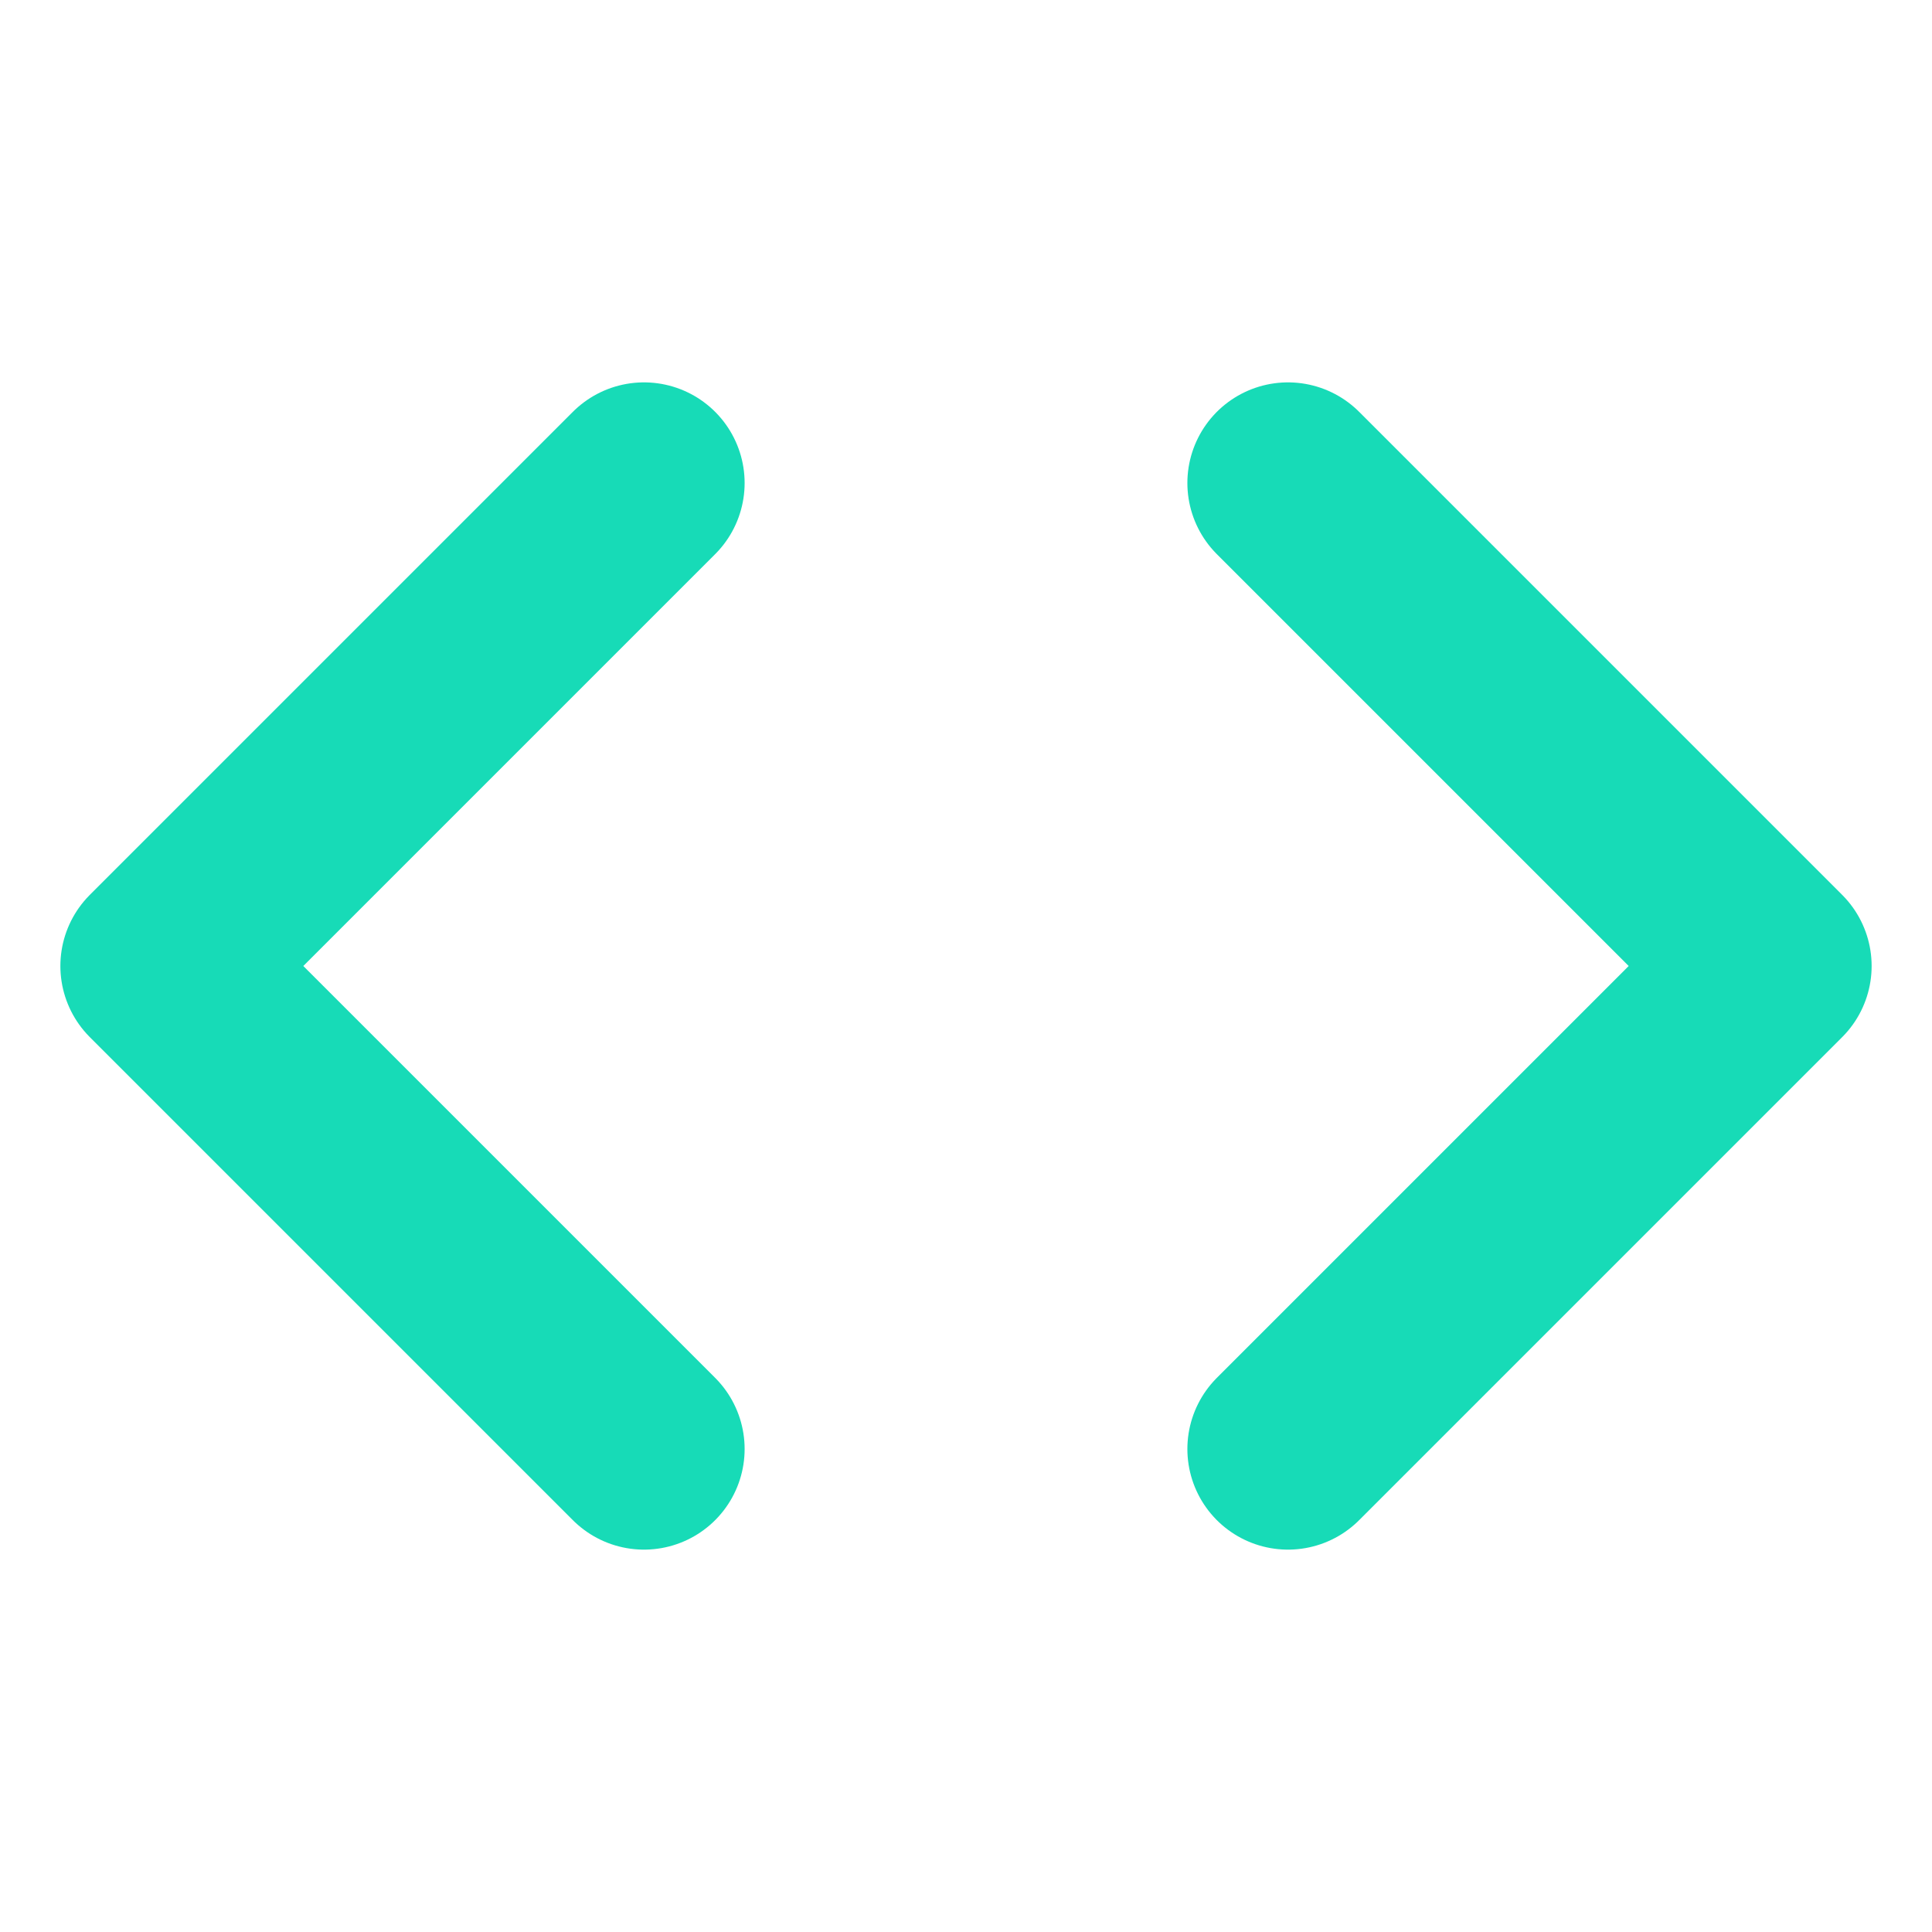
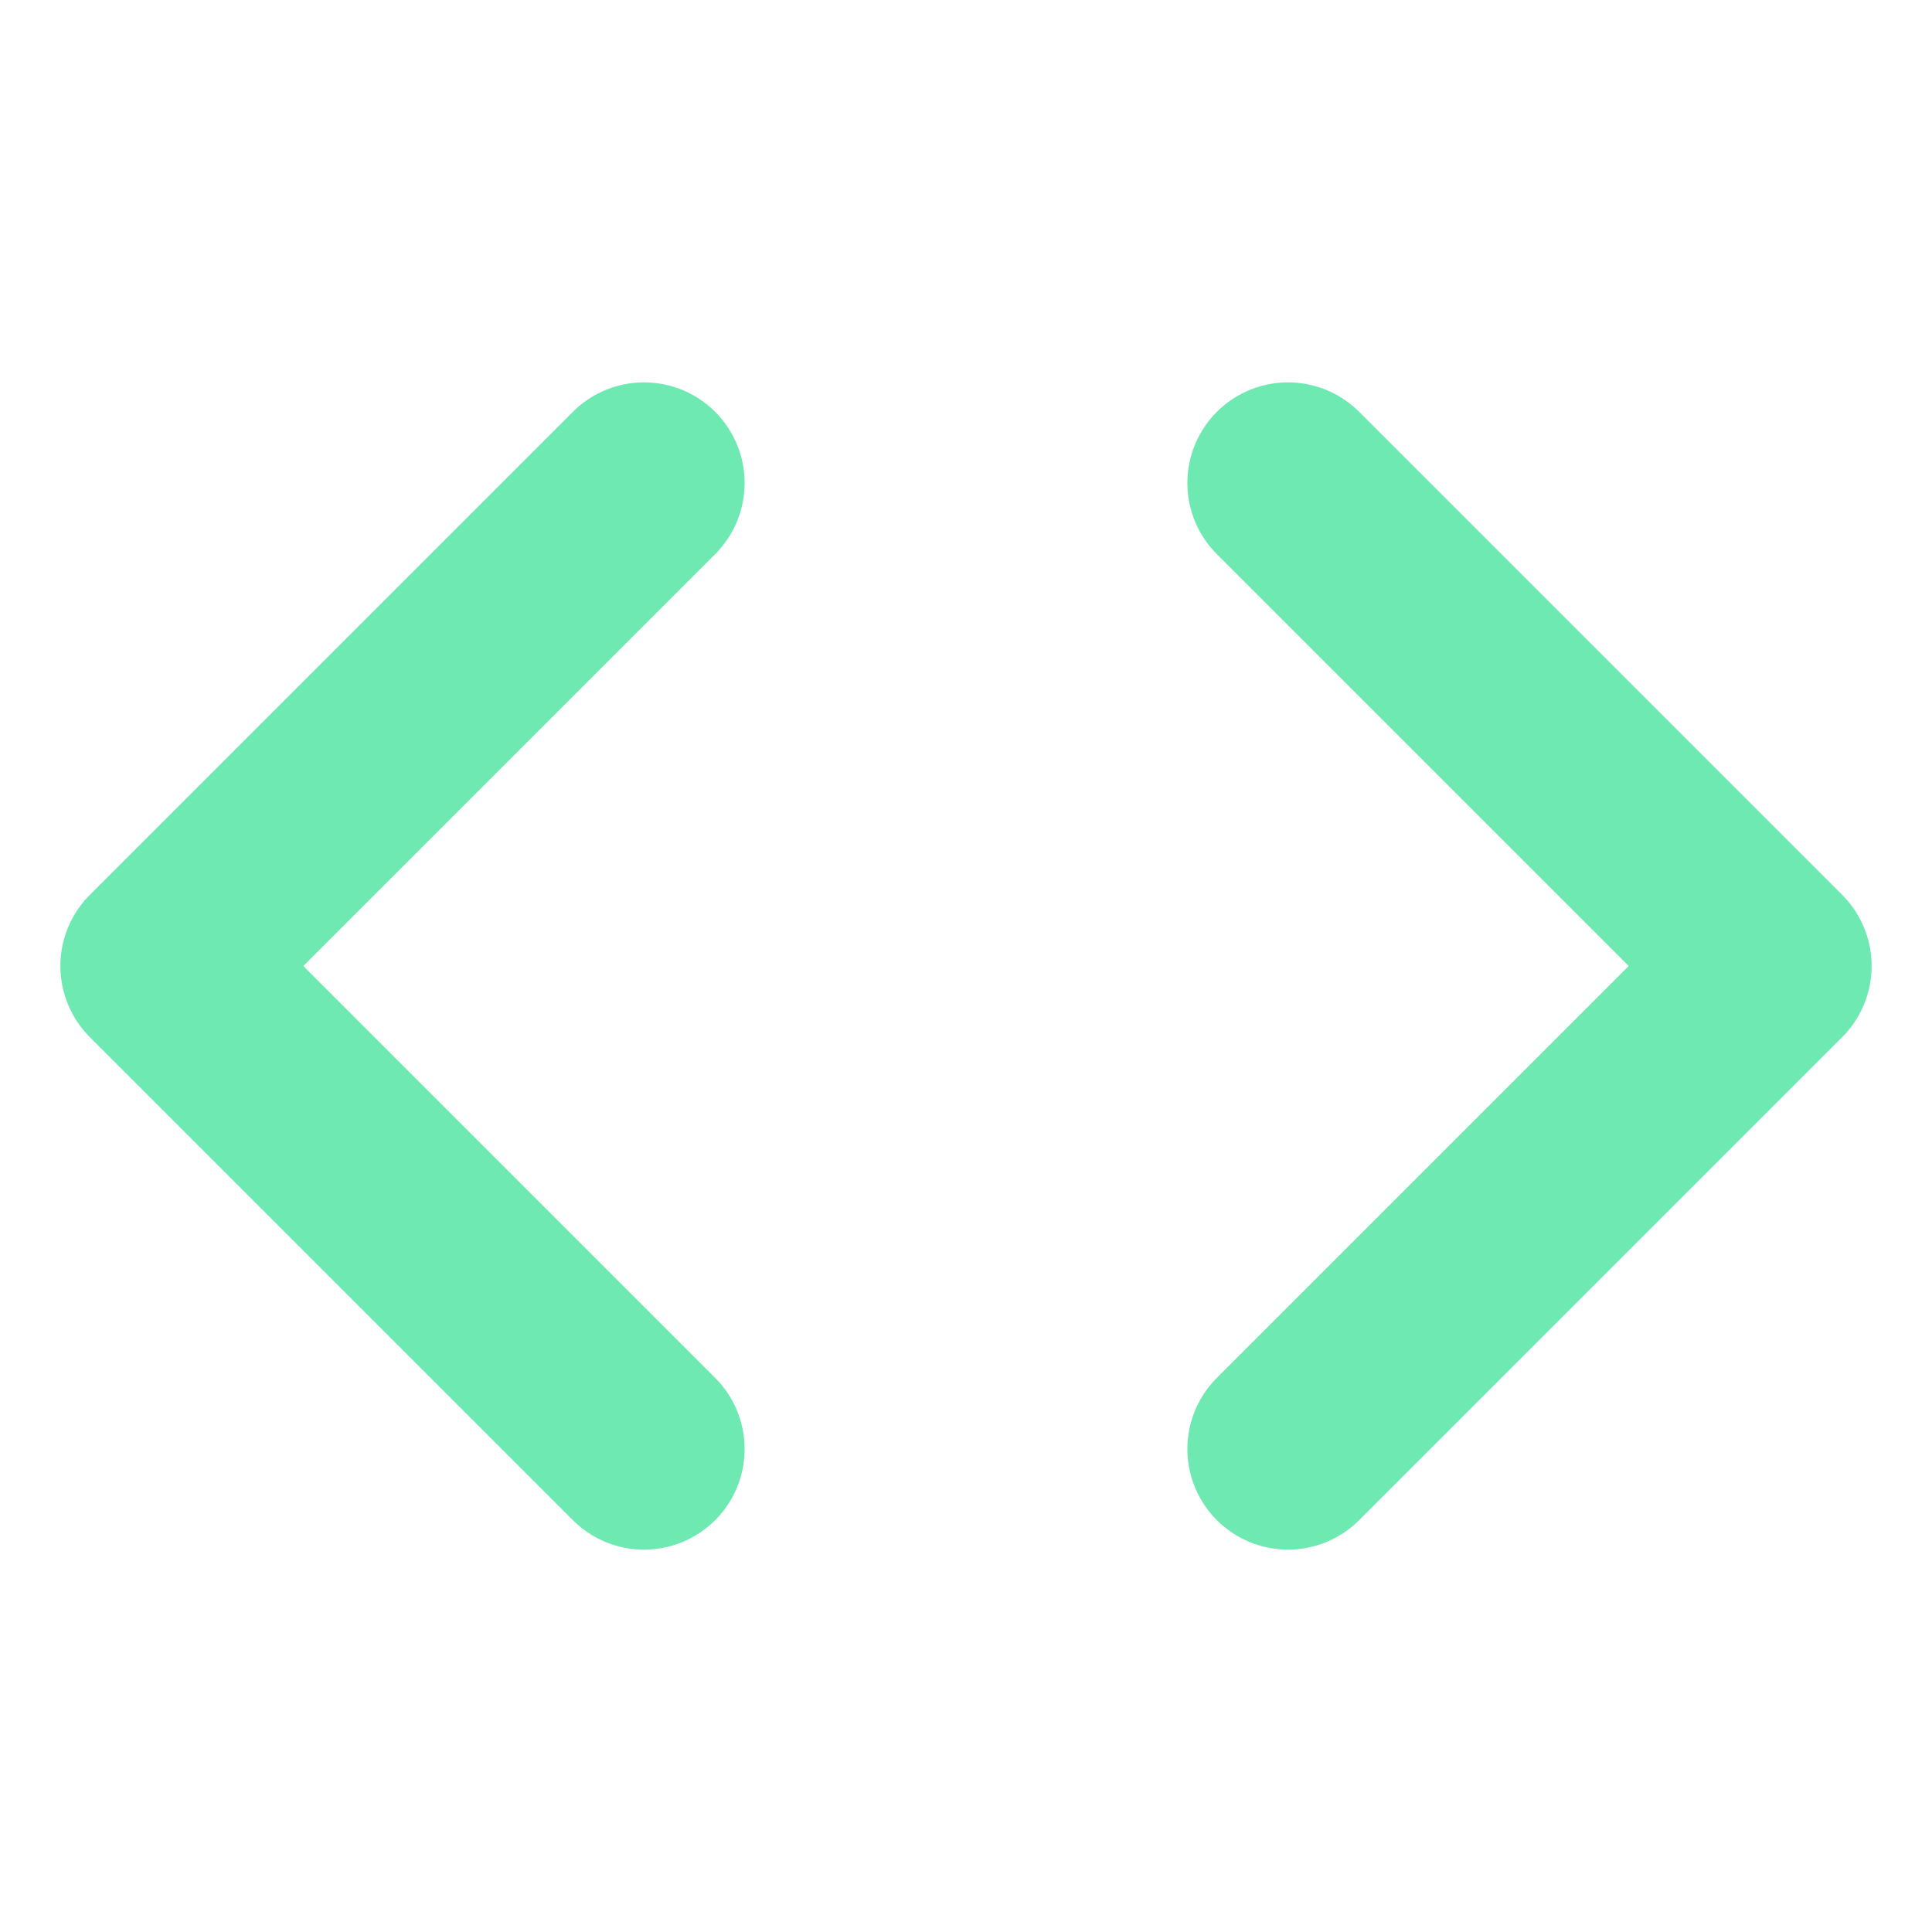
- <svg xmlns="http://www.w3.org/2000/svg" width="100" height="100" viewBox="0 0 24 24" fill="none" stroke="#17dbb7" stroke-width="2.5" stroke-linecap="round" stroke-linejoin="round">
+ <svg xmlns="http://www.w3.org/2000/svg" width="100" height="100" viewBox="0 0 24 24" fill="none" stroke="#6ee9b1" stroke-width="2.5" stroke-linecap="round" stroke-linejoin="round">
  <polyline points="16 18 22 12 16 6" />
  <polyline points="8 6 2 12 8 18" />
</svg>
